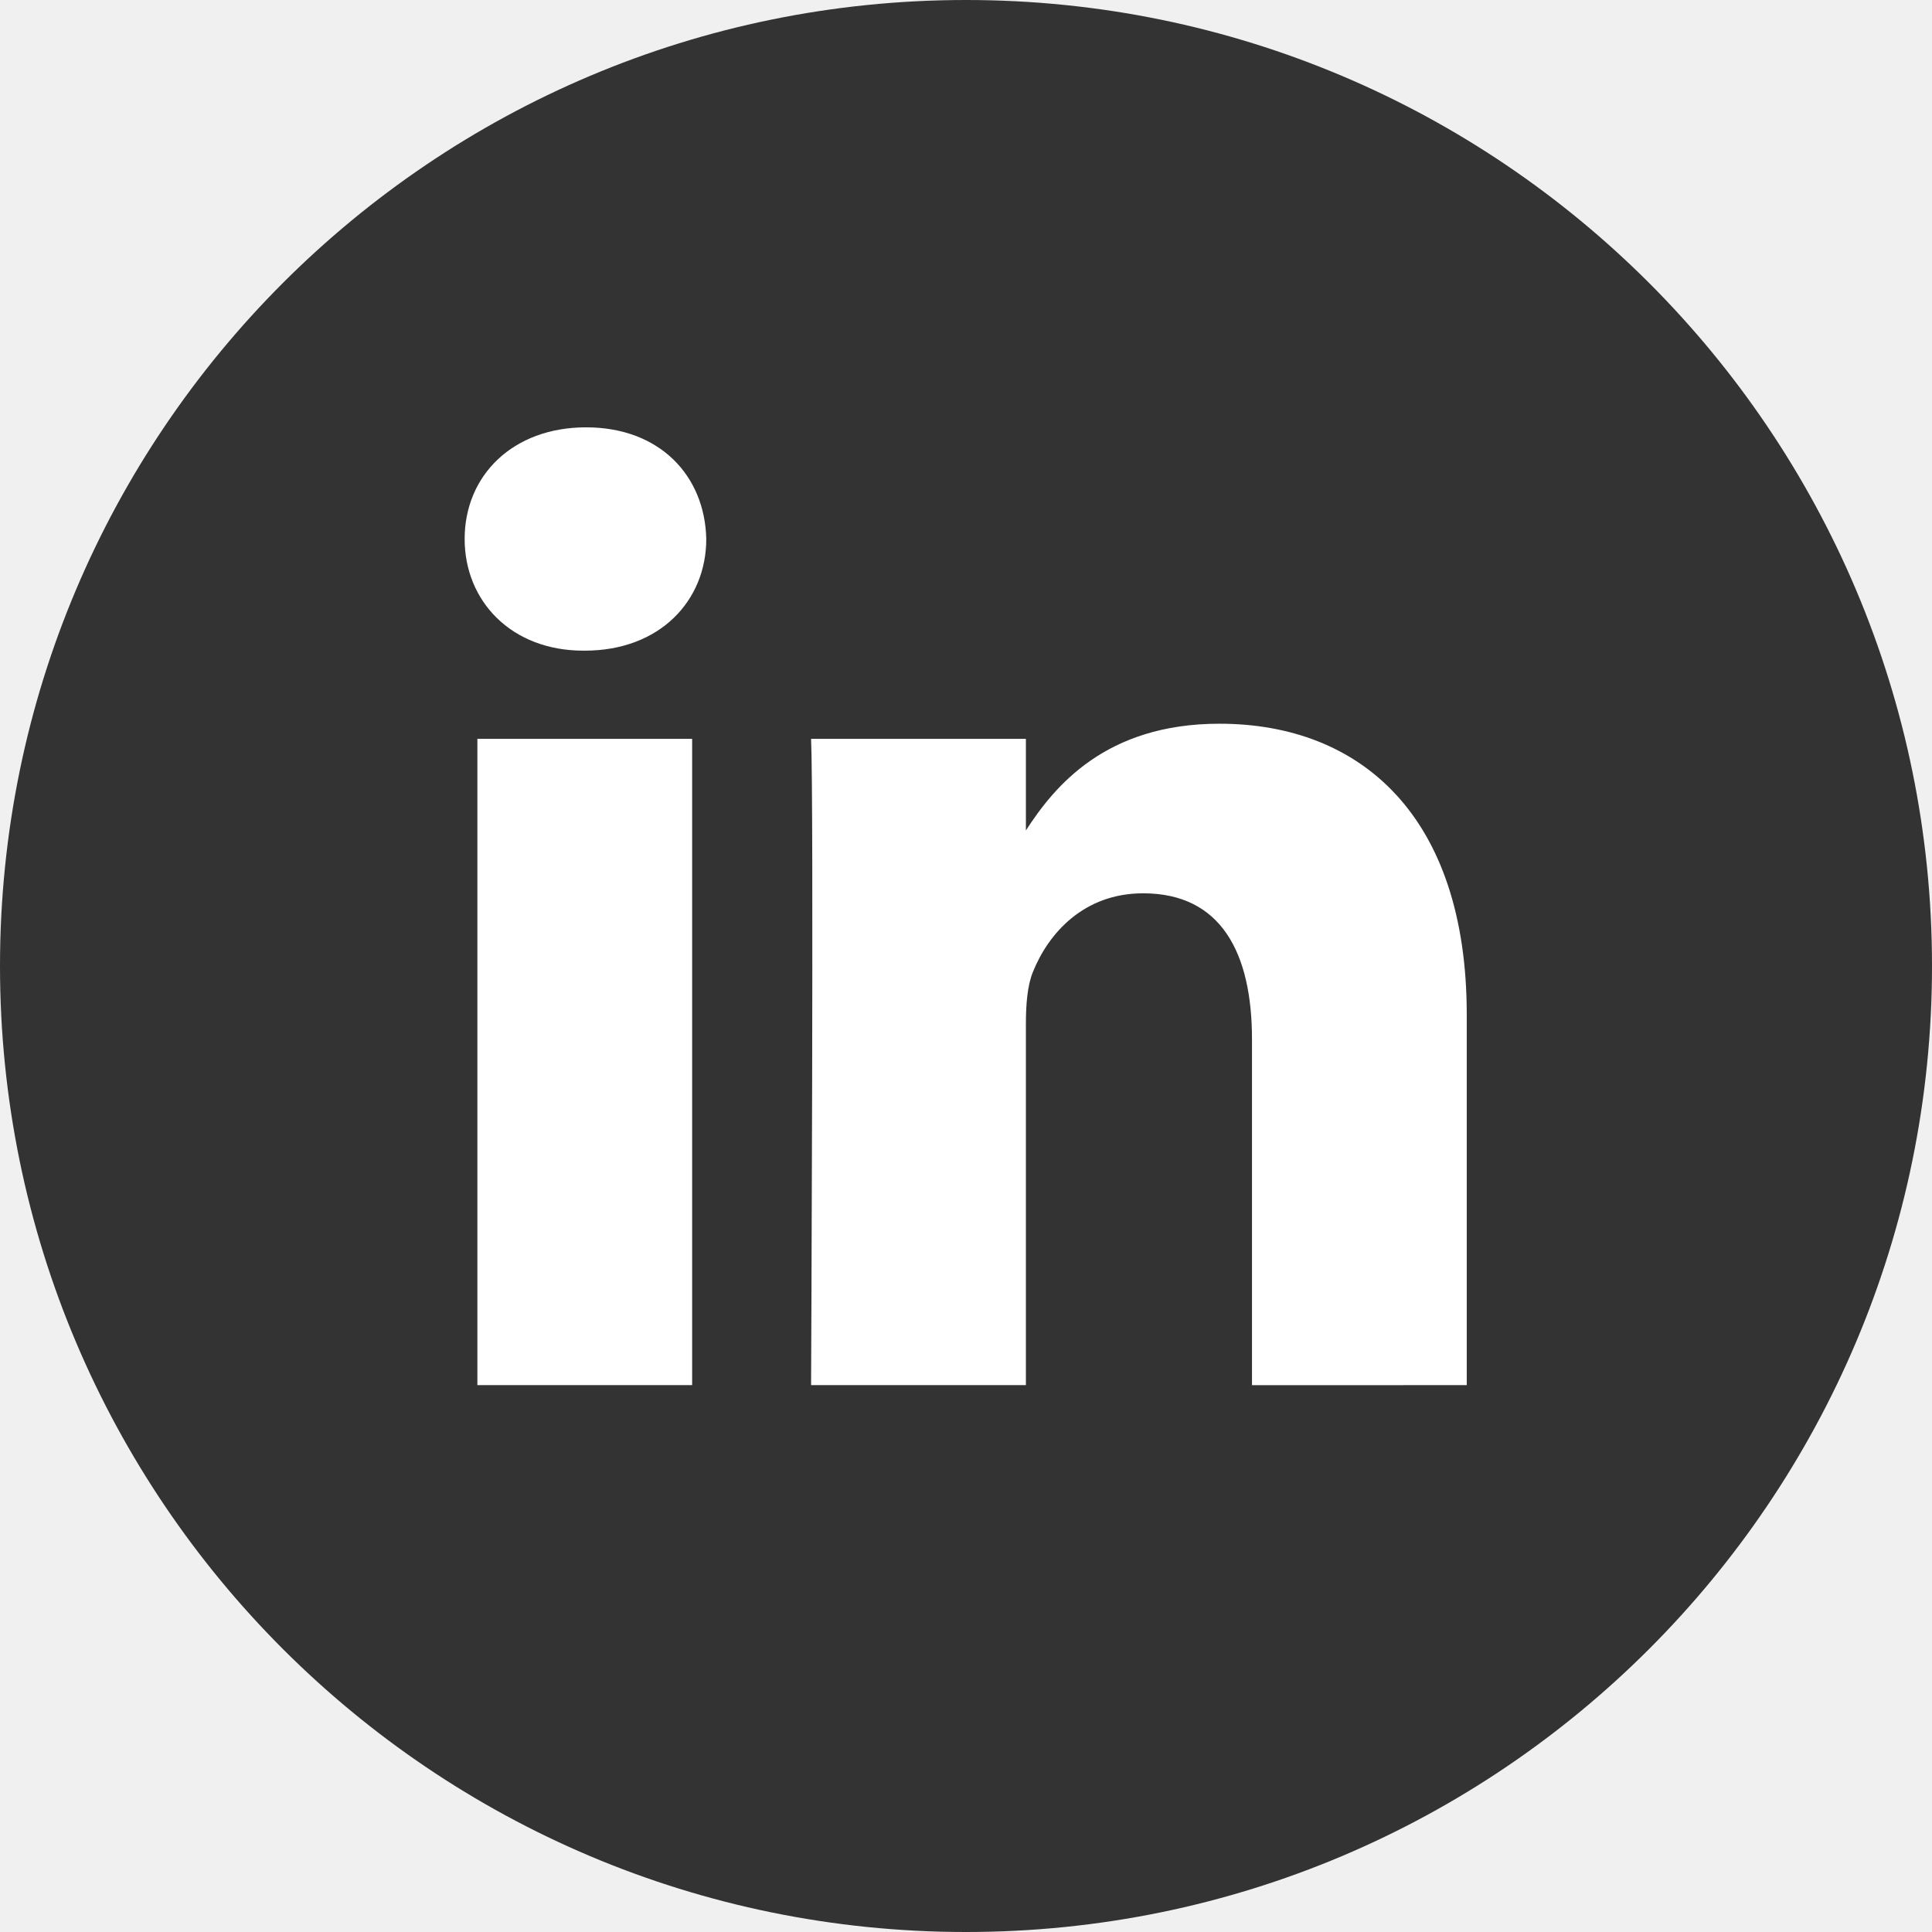
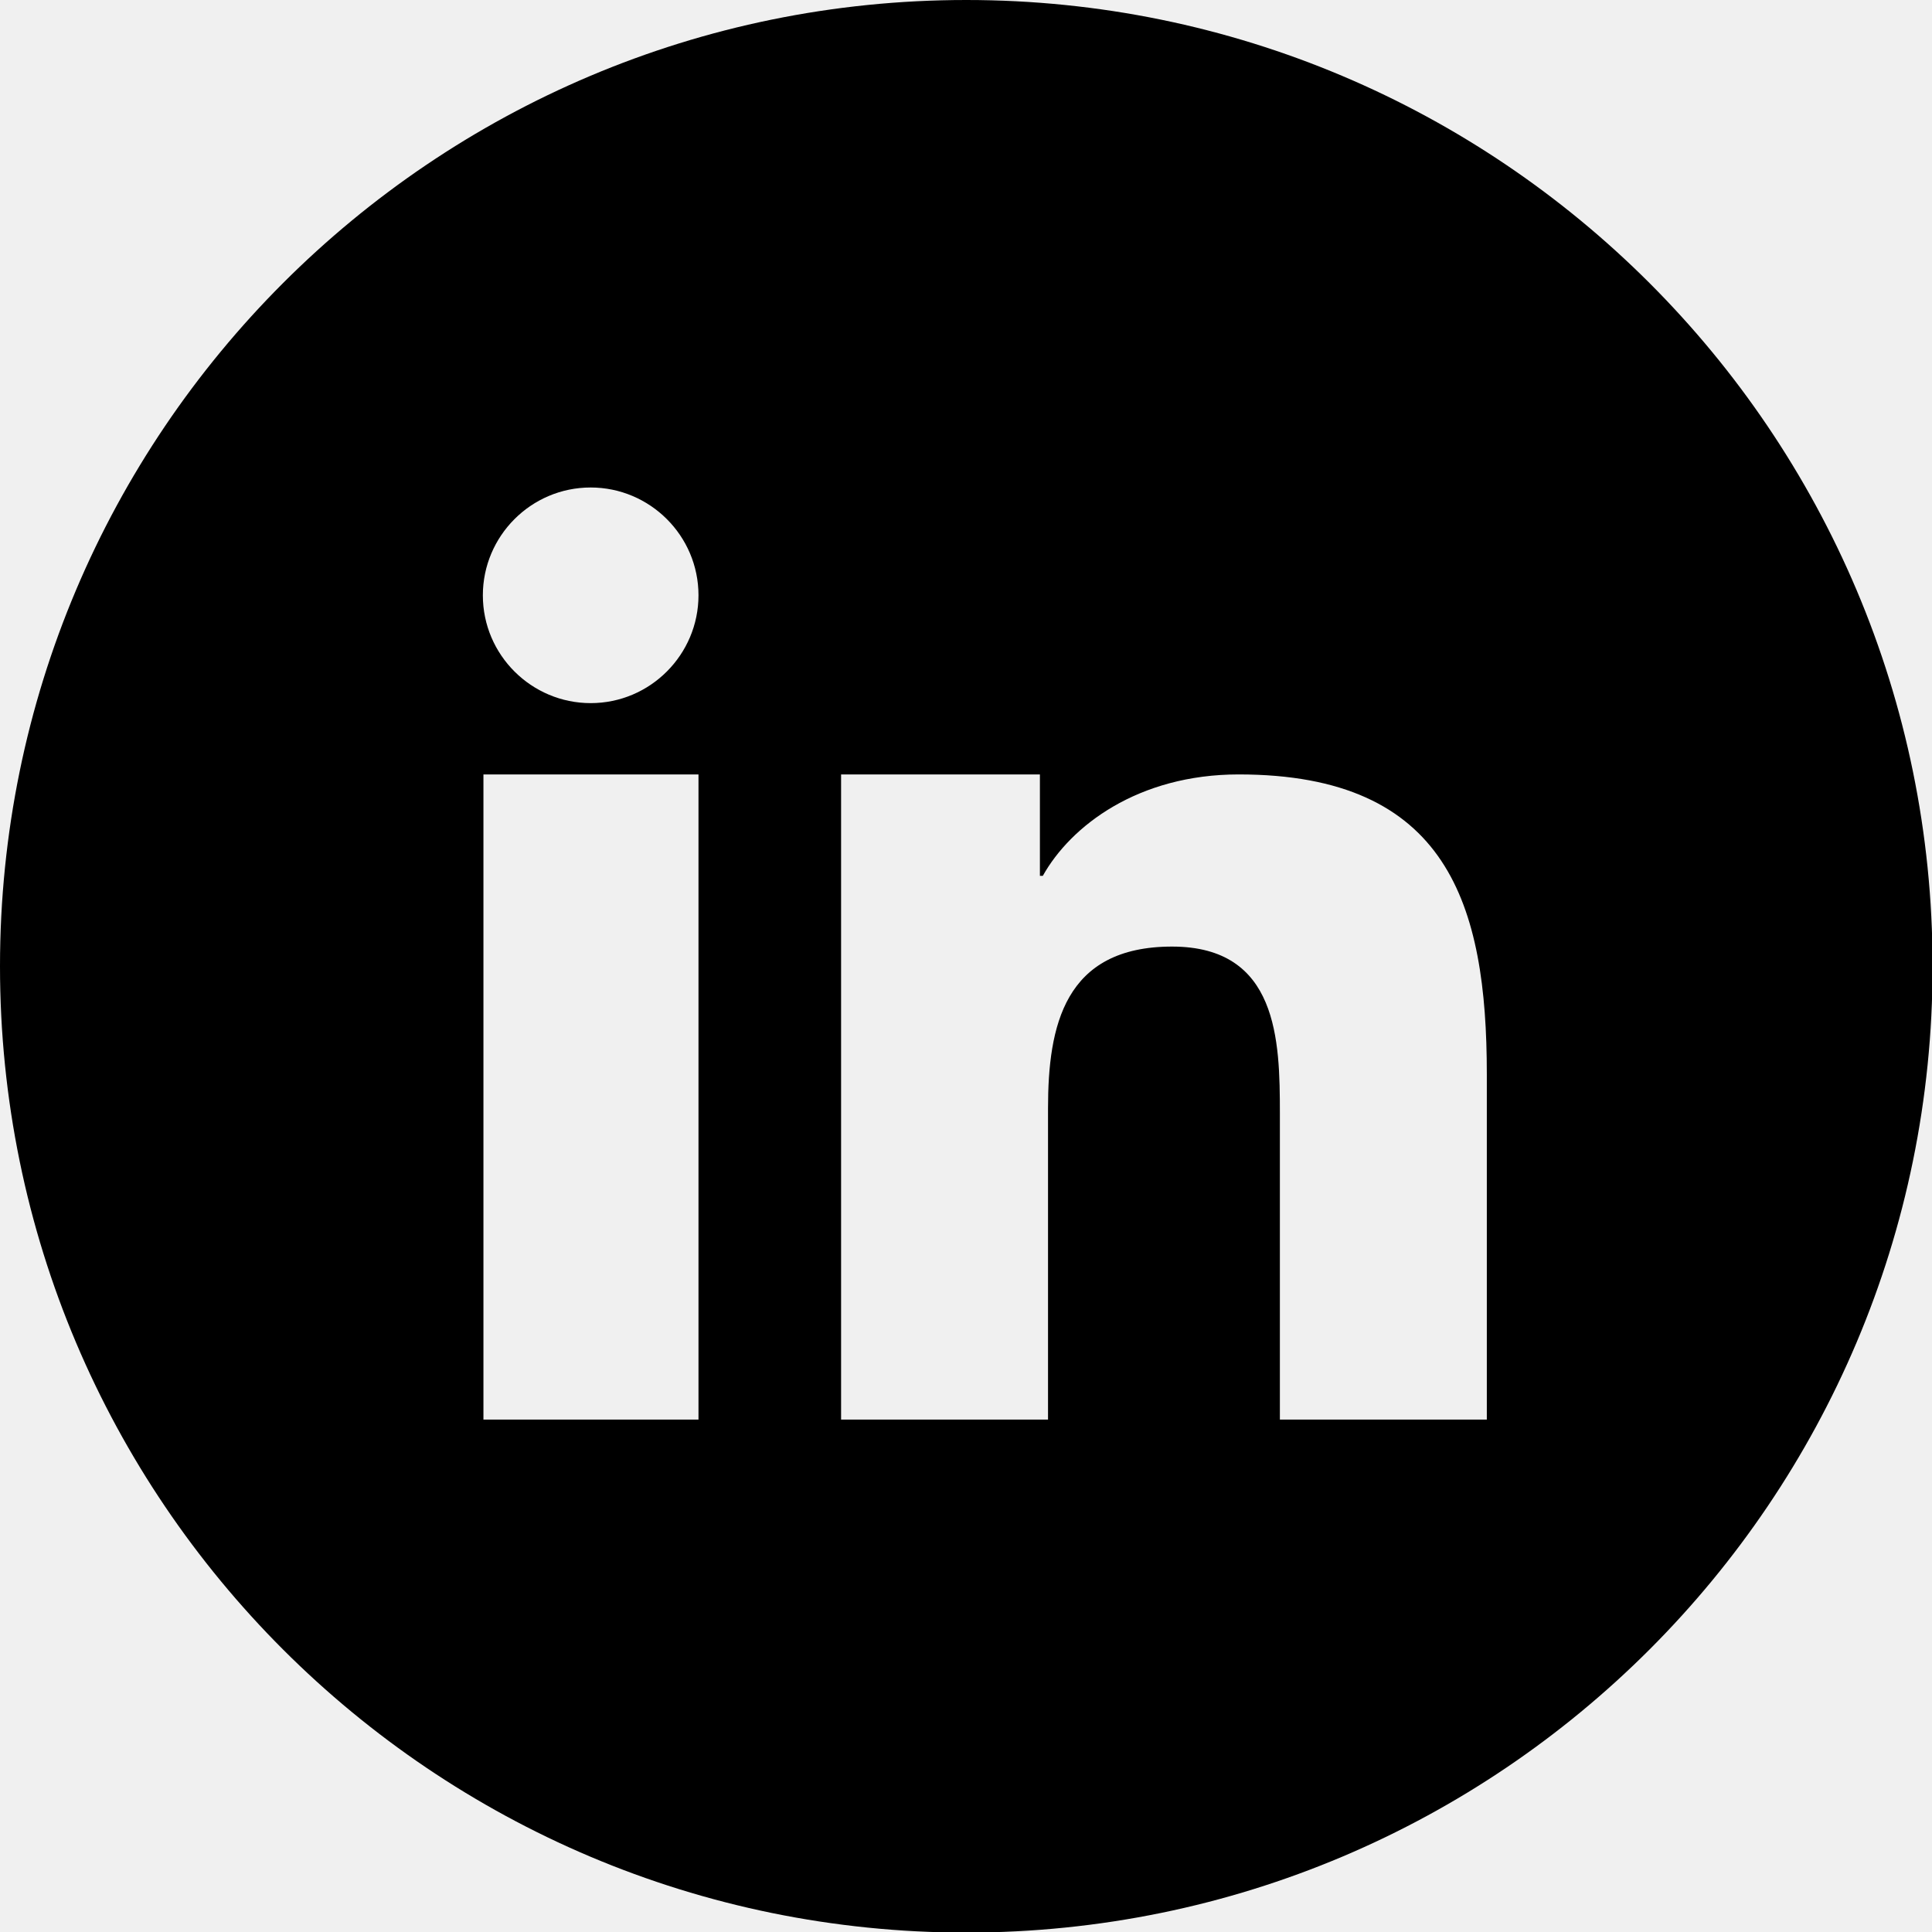
- <svg xmlns="http://www.w3.org/2000/svg" enable-background="new 0 0 32 32" version="1.1" viewBox="0 0 32 32" xml:space="preserve">
-   <g id="Flat_copy">
-     <g>
-       <path d="M16,0C7.163,0,0,7.163,0,16c0,8.836,7.163,16,16,16s16-7.164,16-16C32,7.163,24.837,0,16,0z" fill="#333333" />
-     </g>
-     <path d="M24.294,22.942v-6.137c0-3.288-1.755-4.818-4.096-4.818c-1.889,0-2.735,1.039-3.206,1.768v-1.517h-3.558   c0.047,1.005,0,10.704,0,10.704h3.558v-5.978c0-0.319,0.023-0.639,0.117-0.867c0.257-0.639,0.842-1.301,1.825-1.301   c1.288,0,1.803,0.981,1.803,2.42v5.727L24.294,22.942L24.294,22.942z M9.685,10.777c1.24,0,2.013-0.823,2.013-1.85   c-0.023-1.05-0.773-1.849-1.99-1.849S7.696,7.877,7.696,8.927c0,1.028,0.772,1.85,1.967,1.85H9.685z M11.464,22.942V12.238H7.907   v10.704H11.464z" fill="#FFFFFF" />
-   </g>
+ <svg xmlns="http://www.w3.org/2000/svg" viewBox="0 0 3333 3333" shape-rendering="geometricPrecision" text-rendering="geometricPrecision" image-rendering="optimizeQuality" fill-rule="evenodd" clip-rule="evenodd">
+   <path d="M1667 0c920 0 1667 746 1667 1667 0 920-746 1667-1667 1667C747 3334 0 2588 0 1667 0 747 746 0 1667 0zm-215 1336h342v175h5c48-86 164-175 338-175 361 0 428 225 428 517v596h-357v-528c0-126-3-288-186-288-186 0-214 137-214 279v537h-357V1336zm-247-309c0 102-83 186-186 186-102 0-186-83-186-186 0-102 83-186 186-186 102 0 186 83 186 186zm-371 309h371v1113H834V1336z" />
</svg>
